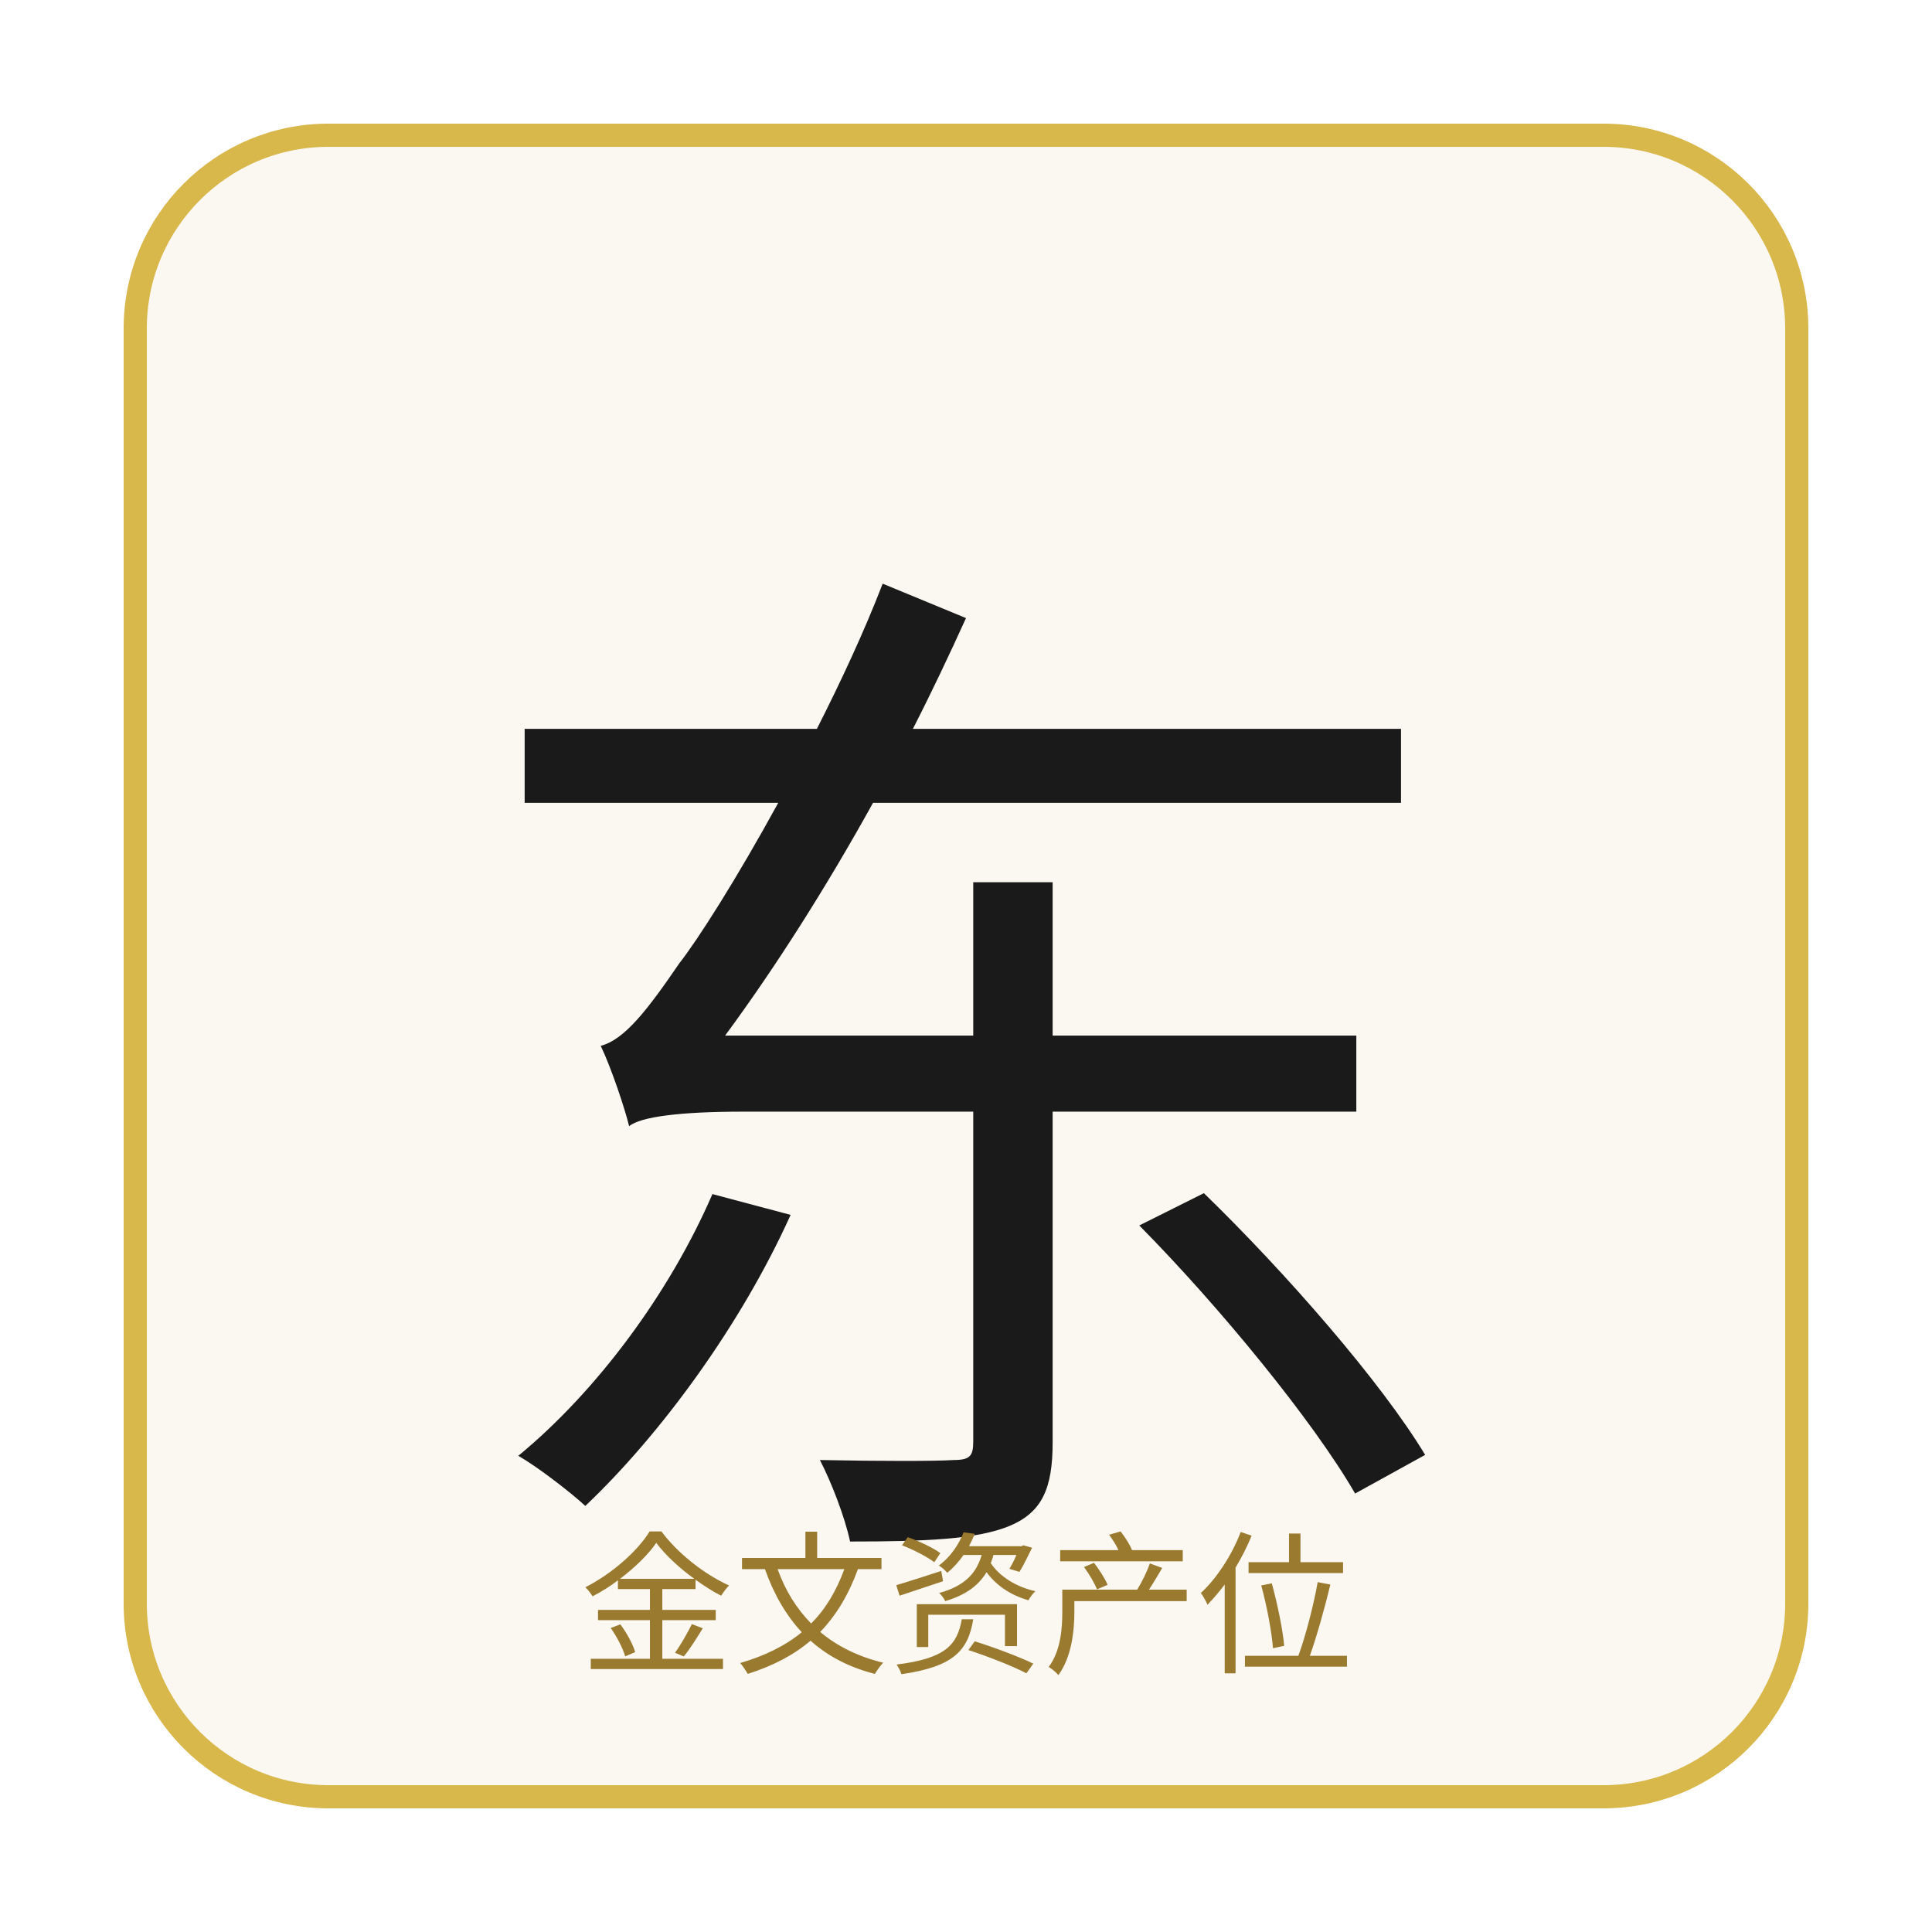
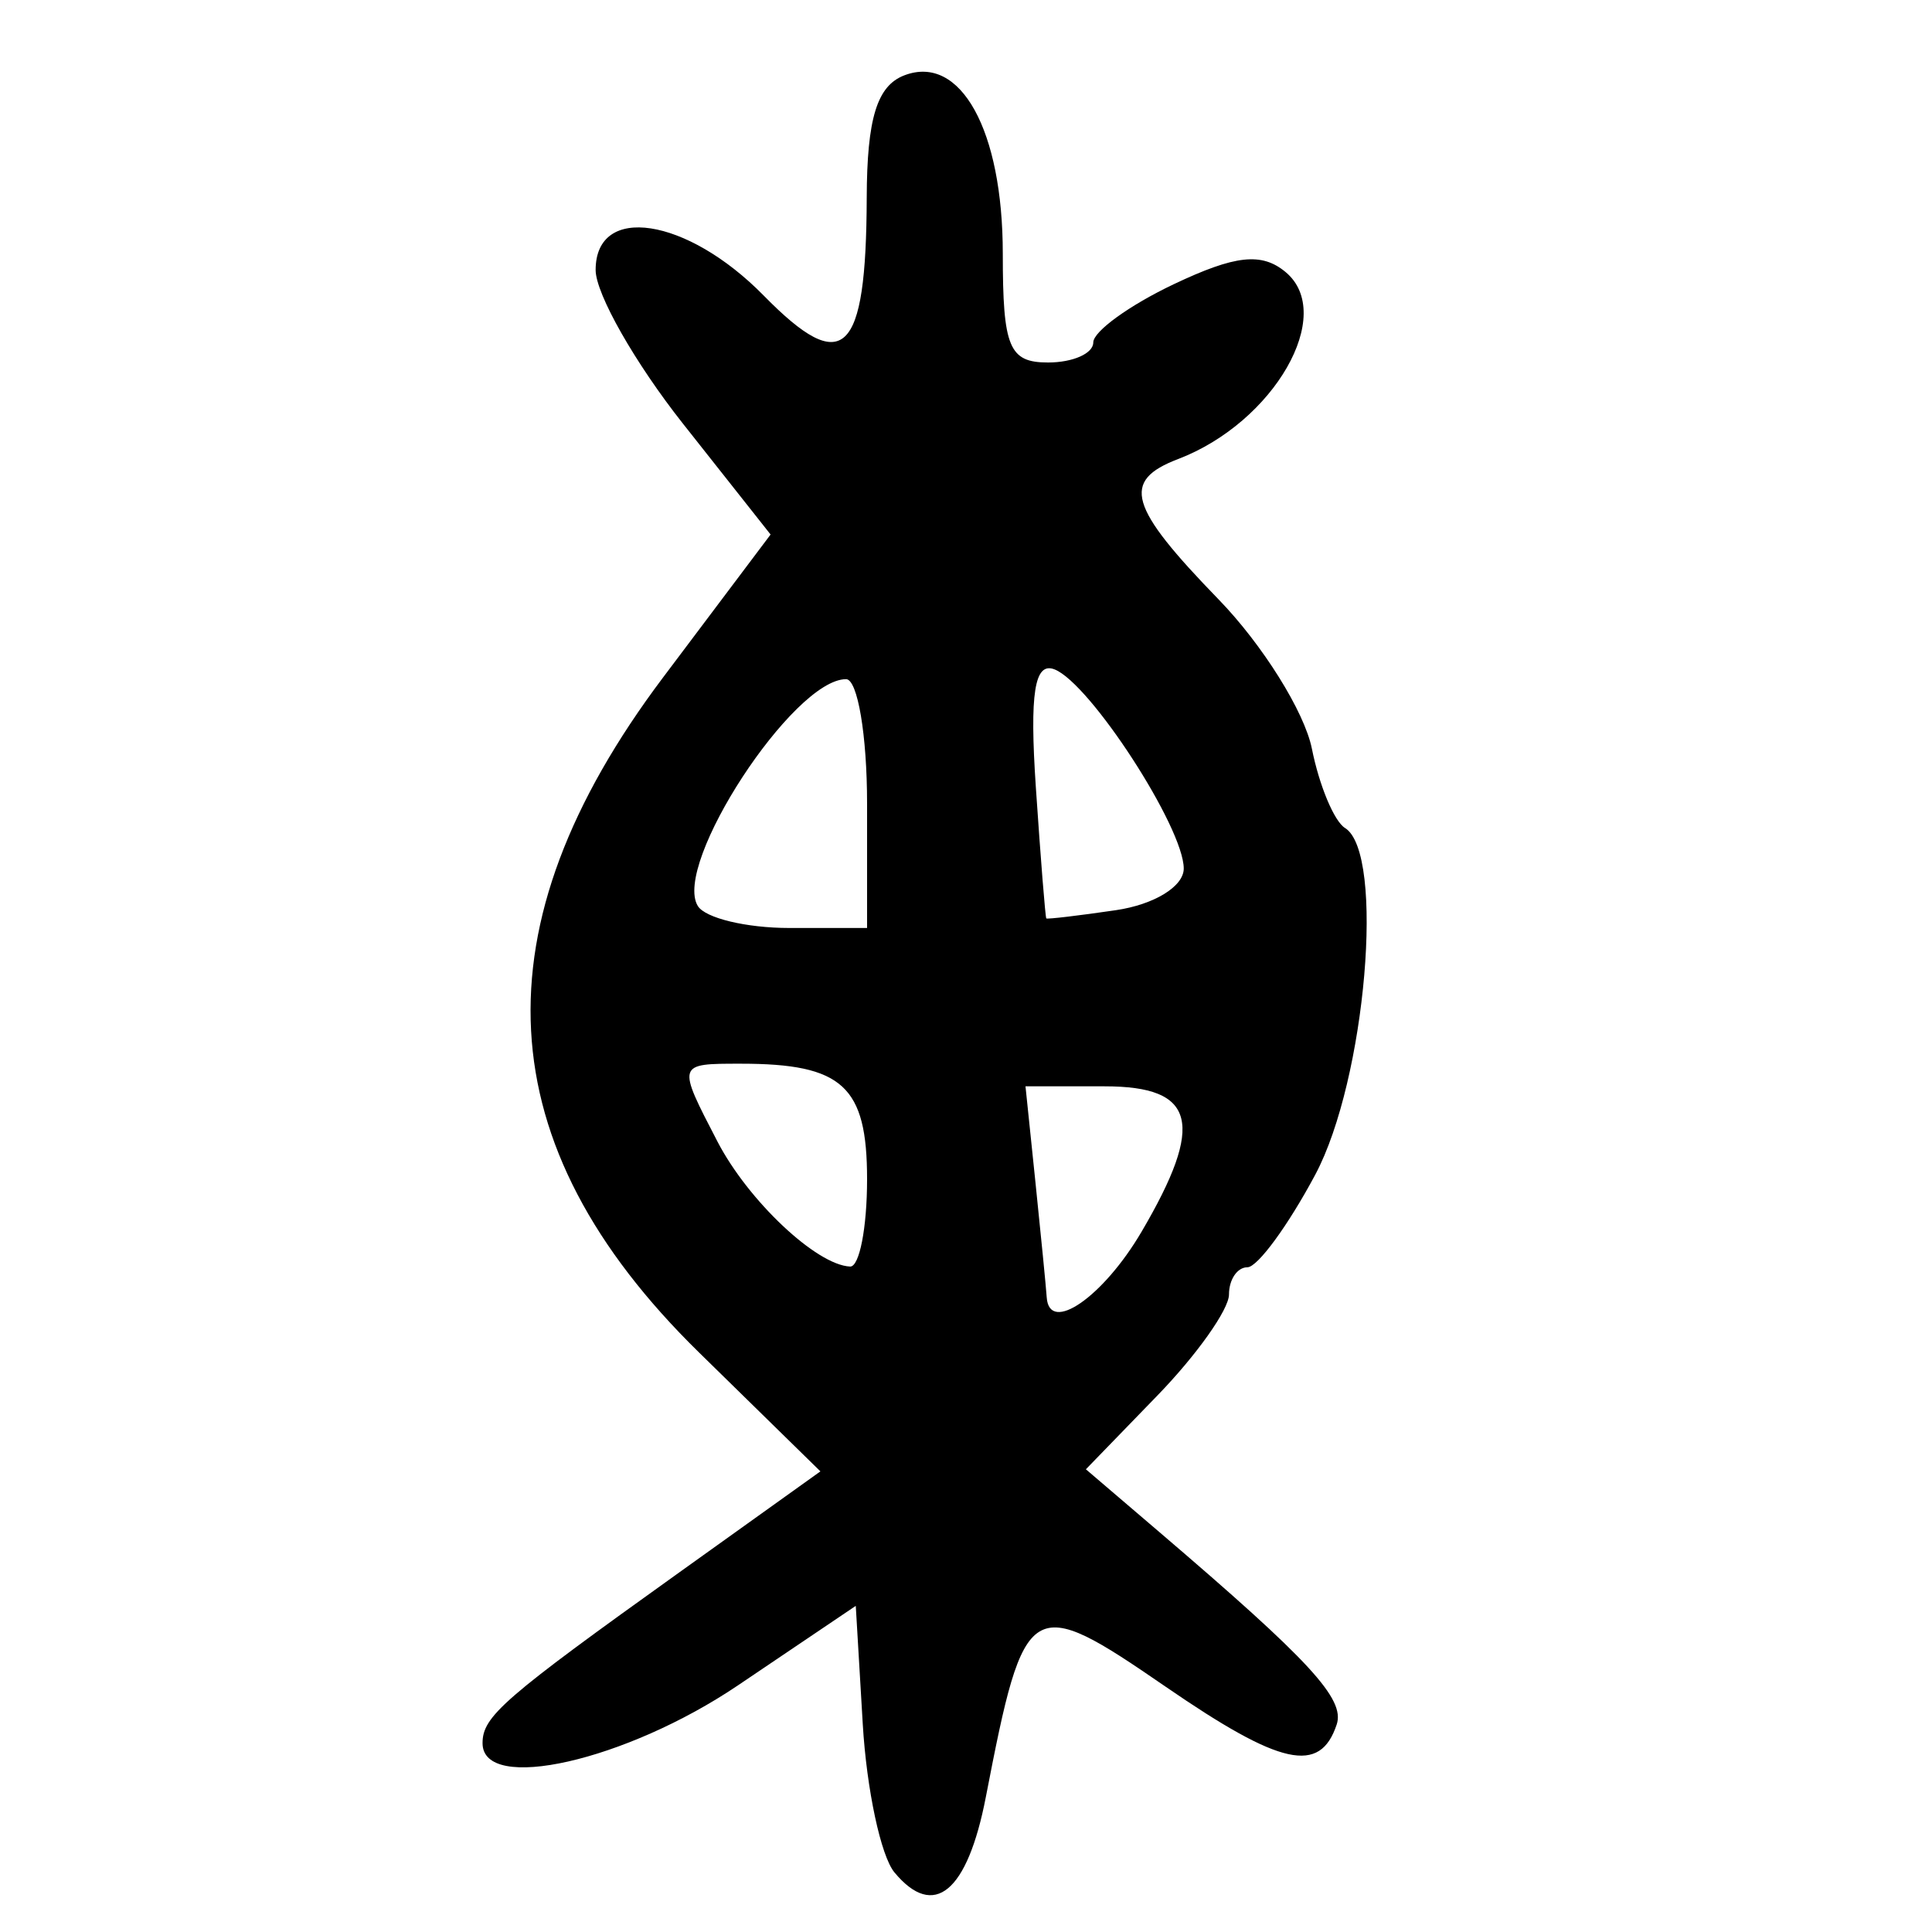
- <svg xmlns="http://www.w3.org/2000/svg" viewBox="0 0 100 100">
-   <rect x="7" y="7" width="86" height="86" rx="10" fill="#faf7f0" stroke="#d4af37" stroke-width="1.2" opacity="0.9" />
-   <text x="50" y="57" text-anchor="middle" dominant-baseline="middle" fill="#1a1a1a" font-size="54" font-family="STKaiti, KaiTi, serif">东</text>
-   <text x="50" y="86" text-anchor="middle" fill="#9a7a2f" font-size="8" font-family="PingFang SC, sans-serif">金文资产位</text>
+ <svg xmlns="http://www.w3.org/2000/svg" width="300" height="300" id="svg2" version="1.1">
+   <defs id="defs4" />
+   <g id="layer1" transform="translate(0,-752.3622)">
+     <path style="fill:#000000" d="m 138.889,1043.11 c -2.106,-2.538 -4.319,-12.888 -4.918,-23.002 l -1.088,-18.388 -18.301,12.348 c -17.41,11.746 -39.652,16.78 -39.652,8.974 0,-4.169 3.2,-6.945 30.622,-26.573 l 21.841,-15.633 -18.867,-18.48 C 75.606,930.113 73.81,896.309 102.956,857.563 l 16.7,-22.201 -13.583,-17.184 c -7.471,-9.451 -13.583,-20.203 -13.583,-23.893 0,-10.349 14.16,-8.191 26.103,3.978 12.405,12.64 15.913,9.308 15.992,-15.188 0.039,-12.31 1.596,-17.386 5.83,-19.01 8.744,-3.356 15.298,8.509 15.298,27.695 0,14.549 0.974,16.89 7.025,16.89 3.864,0 7.025,-1.4 7.025,-3.112 0,-1.712 5.623,-5.781 12.497,-9.042 9.546,-4.53 13.643,-4.978 17.353,-1.9 7.887,6.545 -1.764,23.354 -16.678,29.048 -8.858,3.382 -7.705,7.384 6.273,21.778 6.831,7.034 13.357,17.476 14.503,23.205 1.146,5.729 3.46,11.266 5.142,12.306 6.264,3.871 3.241,39.106 -4.618,53.829 -4.222,7.91 -8.964,14.381 -10.537,14.381 -1.573,0 -2.861,1.9 -2.861,4.223 0,2.323 -4.999,9.381 -11.11,15.685 l -11.11,11.462 11.444,9.779 c 23.391,19.988 28.822,25.885 27.499,29.855 -2.589,7.767 -8.686,6.42 -26.538,-5.859 -21.109,-14.52 -21.917,-14.026 -27.94,17.105 -2.865,14.809 -8.064,19.099 -14.193,11.714 z m 38.368,-99.476 c 9.894,-16.86 8.441,-22.588 -5.732,-22.588 l -12.287,0 1.548,14.927 c 0.851,8.21 1.639,16.245 1.749,17.854 0.395,5.738 8.778,-0.067 14.721,-10.194 z m -42.618,-8.163 c 0,-14.463 -3.798,-17.938 -19.605,-17.938 -9.949,0 -9.931,-0.061 -3.628,12.088 4.768,9.19 15.379,19.19 20.599,19.411 1.449,0.061 2.634,-6.041 2.634,-13.562 z m 0,-58.33 c 0,-10.625 -1.468,-19.318 -3.261,-19.318 -8.204,0 -27.005,28.774 -23.017,35.227 1.159,1.875 7.546,3.409 14.193,3.409 l 12.086,0 0,-19.318 z m 49.173,10.089 c 0,-6.355 -14.528,-28.751 -20.06,-30.924 -3.119,-1.225 -3.894,3.675 -2.903,18.363 0.743,11.018 1.472,20.155 1.62,20.303 0.148,0.148 5.011,-0.426 10.806,-1.277 5.956,-0.874 10.537,-3.685 10.537,-6.466 z" id="path3184" />
+   </g>
</svg>
